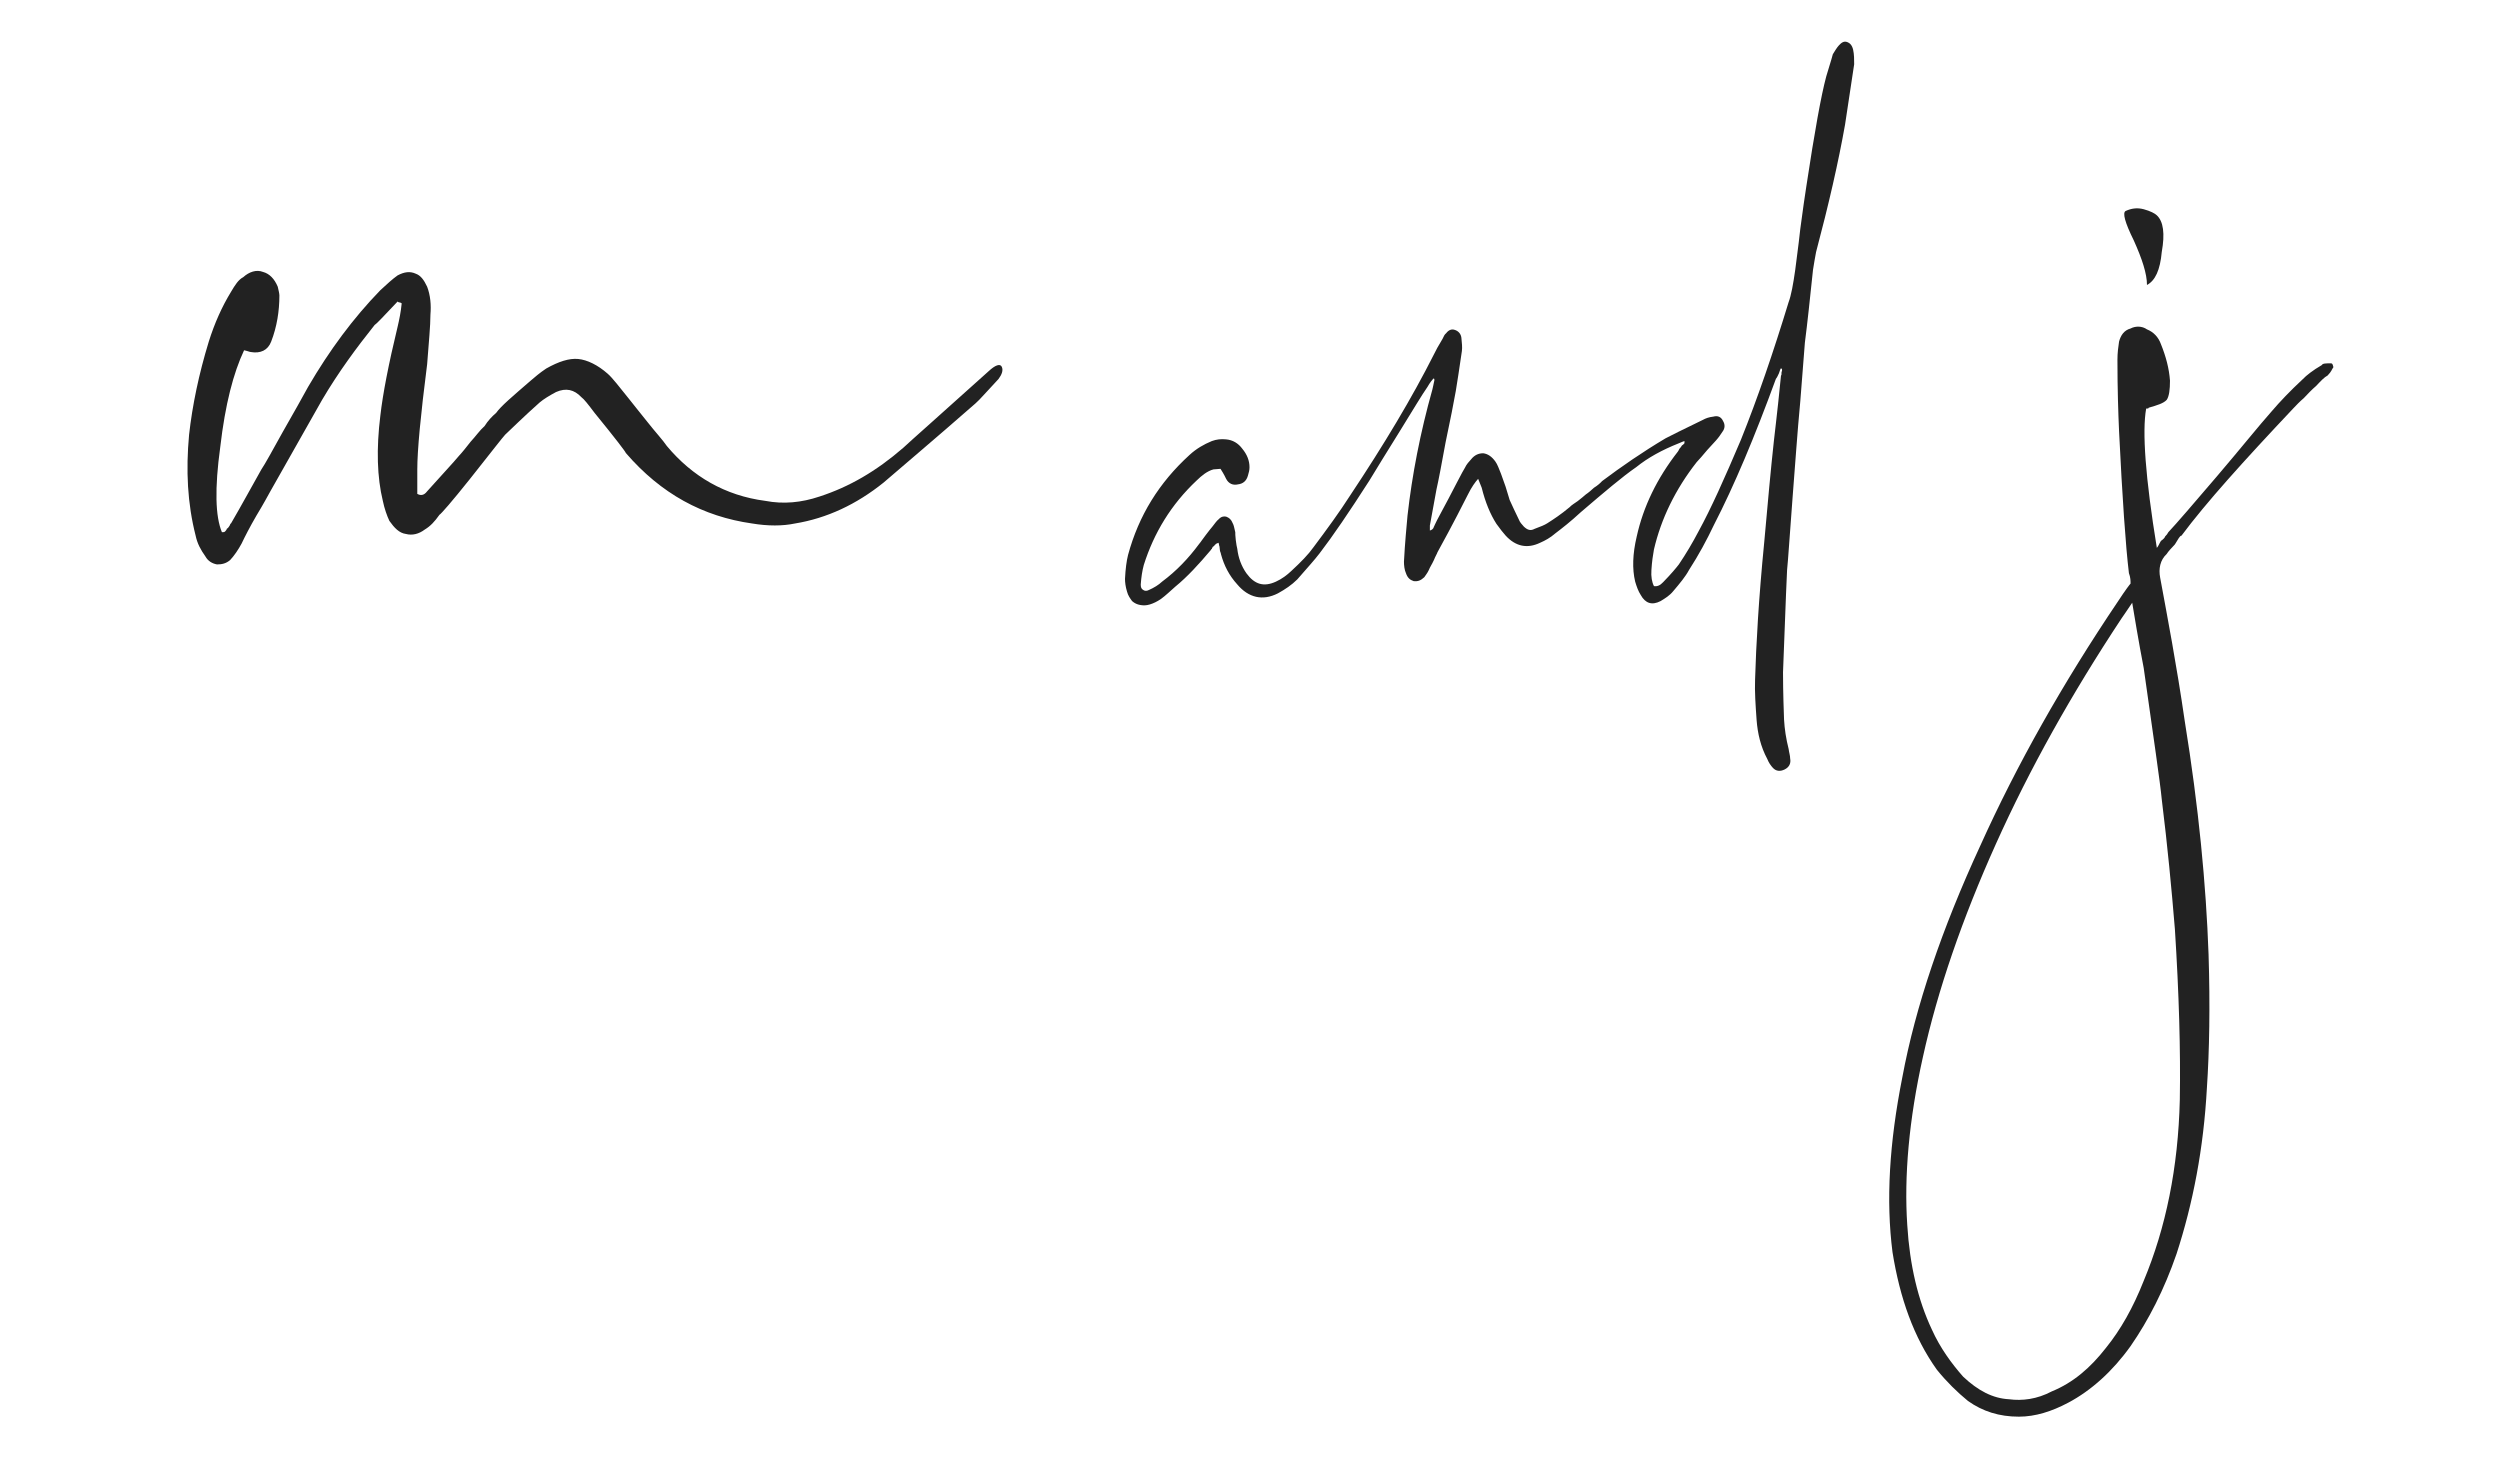
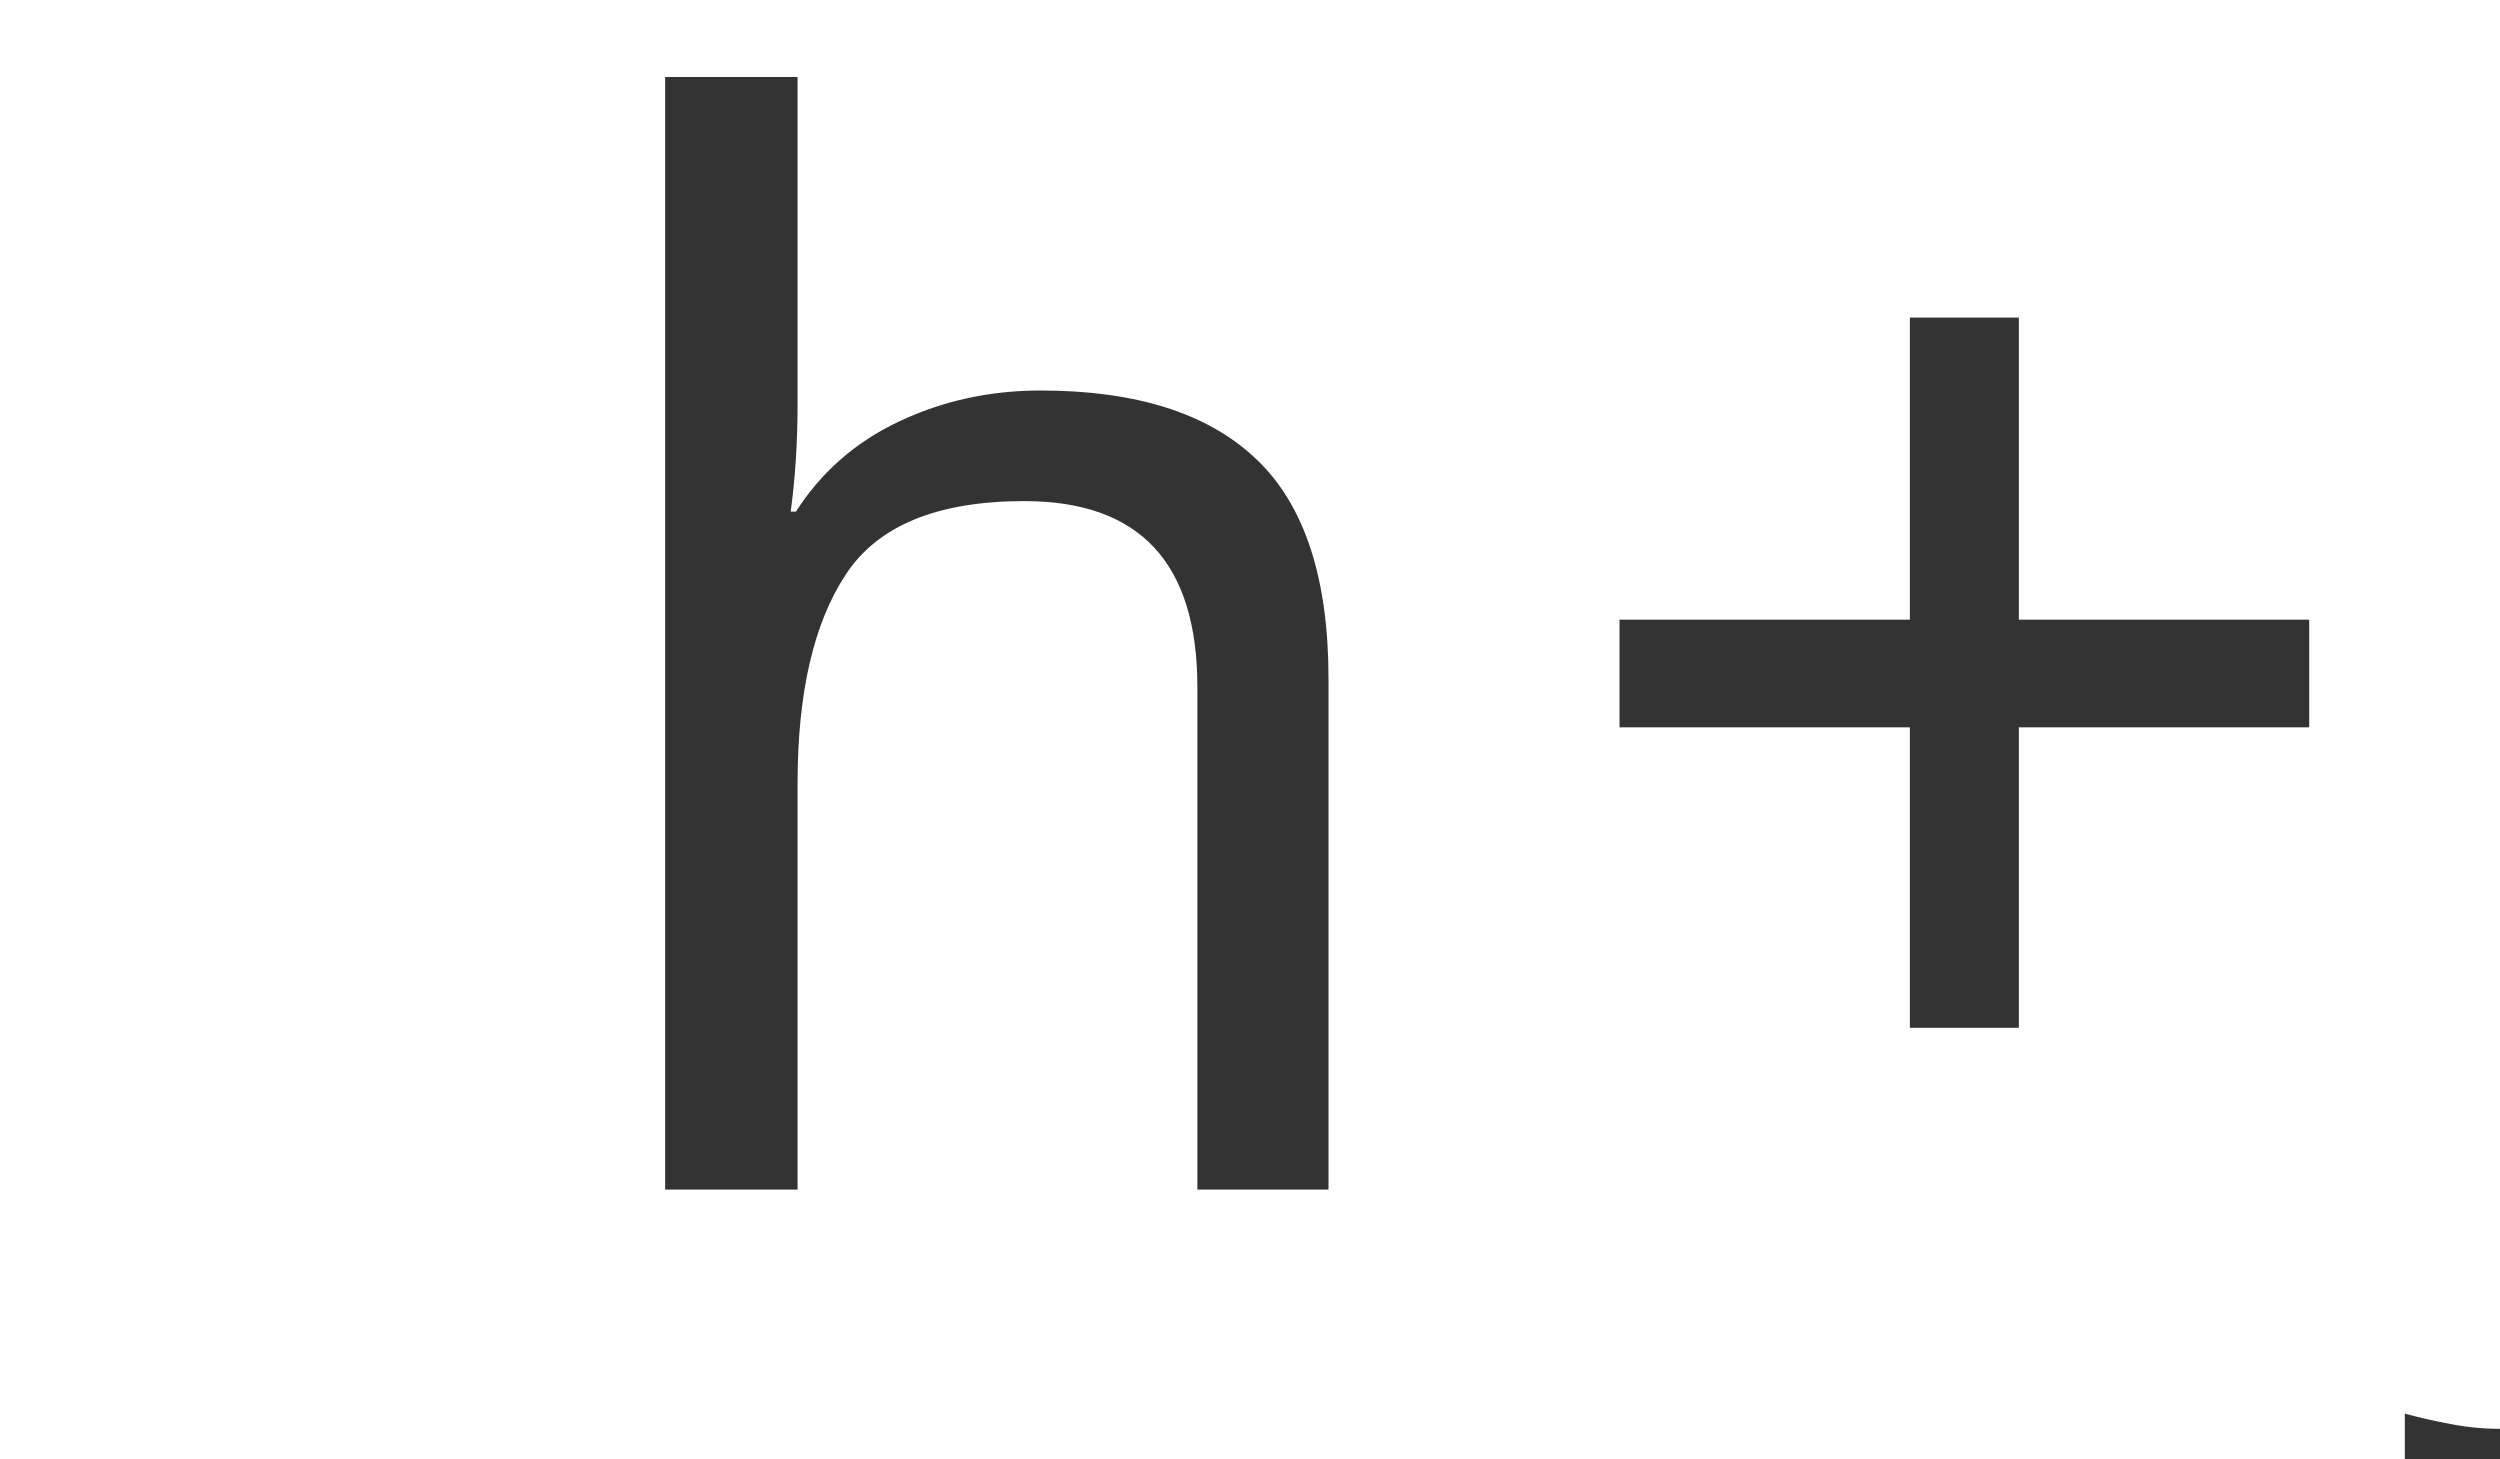
<svg xmlns="http://www.w3.org/2000/svg" width="120px" height="70px" viewBox="0 0 120 70" version="1.1">
-   <g id="preloader" stroke="none" stroke-width="1" fill="none" fill-rule="evenodd">
-     <g id="Group" transform="translate(9, 2)" fill="#222222" fill-rule="nonzero">
-       <path d="M1.416,25.092 C1.652,25.092 1.849,25.05 2.046,24.883 C2.243,24.674 2.44,24.382 2.598,24.089 C2.756,23.755 2.992,23.295 3.307,22.752 C3.662,22.167 3.859,21.791 3.977,21.582 C5.277,19.284 6.105,17.821 6.46,17.195 C7.248,15.857 8.115,14.687 8.981,13.601 C9.06,13.559 9.415,13.183 10.085,12.473 C10.085,12.473 10.124,12.515 10.164,12.515 C10.242,12.515 10.242,12.556 10.282,12.556 C10.242,12.974 10.164,13.35 10.085,13.685 C9.651,15.481 9.376,16.902 9.257,17.947 C9.06,19.534 9.1,20.913 9.376,22.042 C9.454,22.418 9.573,22.752 9.691,23.003 C9.927,23.337 10.164,23.588 10.479,23.629 C10.794,23.713 11.109,23.629 11.385,23.421 C11.661,23.253 11.858,23.044 12.094,22.71 C12.173,22.668 12.685,22.083 13.552,20.997 C14.577,19.702 15.129,18.991 15.247,18.866 C15.601,18.532 16.153,17.988 16.902,17.32 C17.099,17.153 17.375,16.986 17.69,16.818 C18.163,16.61 18.557,16.693 18.911,17.069 C19.03,17.153 19.227,17.403 19.542,17.821 C20.566,19.075 21.039,19.702 21.039,19.743 C22.734,21.707 24.743,22.794 27.107,23.128 C27.856,23.253 28.565,23.253 29.156,23.128 C30.693,22.877 32.112,22.209 33.412,21.164 C34.279,20.412 35.776,19.158 37.825,17.362 C38.022,17.195 38.377,16.777 38.929,16.192 C39.086,15.983 39.165,15.774 39.086,15.607 C39.008,15.44 38.771,15.523 38.456,15.816 C36.092,17.947 34.712,19.158 34.358,19.493 C33.057,20.621 31.757,21.373 30.339,21.833 C29.472,22.125 28.605,22.209 27.738,22.042 C25.807,21.791 24.231,20.872 23.009,19.409 C22.812,19.117 22.458,18.741 22.064,18.239 C21.67,17.738 21.354,17.362 21.197,17.153 C20.724,16.568 20.409,16.15 20.172,15.941 C19.699,15.523 19.187,15.272 18.754,15.231 C18.32,15.189 17.808,15.356 17.217,15.69 C16.902,15.899 16.665,16.108 16.468,16.275 C15.601,17.027 15.05,17.487 14.813,17.821 C14.616,17.988 14.419,18.197 14.262,18.448 C14.025,18.657 13.828,18.95 13.592,19.2 C13.395,19.451 13.198,19.702 13.04,19.869 C12.764,20.203 12.213,20.788 11.503,21.582 C11.346,21.791 11.188,21.791 11.03,21.707 L11.03,20.537 L11.03,20.537 C11.03,19.618 11.188,17.947 11.503,15.481 C11.582,14.437 11.661,13.643 11.661,13.1 C11.7,12.64 11.661,12.18 11.503,11.762 C11.346,11.428 11.188,11.219 10.952,11.136 C10.676,11.01 10.4,11.052 10.085,11.219 C9.848,11.386 9.573,11.637 9.257,11.93 C7.957,13.267 6.814,14.813 5.79,16.568 C5.514,17.069 5.12,17.78 4.568,18.741 C4.056,19.66 3.741,20.245 3.544,20.537 C3.071,21.373 2.598,22.251 2.086,23.128 C2.046,23.128 2.046,23.212 2.007,23.253 C1.968,23.295 1.968,23.337 1.889,23.379 C1.889,23.379 1.889,23.421 1.81,23.504 C1.77,23.546 1.731,23.546 1.652,23.546 C1.337,22.794 1.298,21.457 1.573,19.451 C1.81,17.403 2.204,15.899 2.716,14.813 C2.913,14.855 2.992,14.896 3.031,14.896 C3.504,14.98 3.859,14.813 4.017,14.395 C4.292,13.685 4.411,12.932 4.411,12.18 C4.411,12.097 4.371,11.93 4.332,11.762 C4.174,11.386 3.938,11.136 3.622,11.052 C3.307,10.927 2.953,11.052 2.677,11.303 C2.44,11.428 2.283,11.679 2.086,12.013 C1.652,12.723 1.298,13.517 1.022,14.395 C0.549,15.941 0.234,17.445 0.076,18.866 C-0.082,20.579 -0.003,22.167 0.391,23.713 C0.47,24.089 0.628,24.382 0.864,24.716 C0.982,24.925 1.179,25.05 1.416,25.092 Z M94.055,11.679 C94.449,11.47 94.686,10.968 94.765,10.091 C94.922,9.213 94.843,8.628 94.528,8.336 C94.449,8.252 94.213,8.127 93.898,8.043 C93.582,7.96 93.307,8.002 93.031,8.127 C92.873,8.211 92.991,8.67 93.425,9.548 C93.819,10.425 94.055,11.136 94.055,11.679 Z M87.908,66 C88.696,66 89.484,65.749 90.272,65.331 C91.376,64.746 92.4,63.827 93.267,62.615 C94.134,61.362 94.883,59.899 95.474,58.186 C96.262,55.763 96.774,53.13 96.932,50.205 C97.05,48.45 97.089,46.277 97.011,43.812 C96.892,40.469 96.538,36.75 95.868,32.613 C95.474,29.897 95.04,27.641 94.686,25.719 C94.607,25.301 94.686,24.883 95.001,24.591 C95.08,24.465 95.198,24.34 95.395,24.131 C95.553,23.88 95.631,23.713 95.71,23.713 C96.892,22.125 98.705,20.119 101.069,17.612 C101.227,17.445 101.384,17.278 101.581,17.111 C101.778,16.902 101.975,16.693 102.173,16.526 C102.409,16.275 102.567,16.108 102.724,16.025 C102.803,15.941 102.882,15.857 102.961,15.69 C103,15.648 103,15.648 103,15.607 C102.961,15.481 102.961,15.44 102.882,15.44 C102.645,15.44 102.488,15.44 102.448,15.523 C102.015,15.774 101.7,16.025 101.542,16.192 C100.912,16.777 100.439,17.278 100.045,17.738 C99.414,18.448 98.547,19.534 97.405,20.872 C96.262,22.209 95.474,23.128 95.08,23.546 C95.04,23.629 95.001,23.671 94.922,23.755 C94.922,23.797 94.843,23.88 94.725,23.964 C94.646,24.089 94.607,24.214 94.528,24.298 C93.976,20.913 93.819,18.699 94.016,17.612 C94.095,17.612 94.134,17.612 94.134,17.571 C94.567,17.445 94.843,17.362 95.001,17.195 C95.119,17.027 95.159,16.693 95.159,16.275 C95.119,15.69 94.962,15.105 94.725,14.52 C94.607,14.186 94.37,13.935 94.055,13.81 C93.819,13.643 93.504,13.643 93.267,13.768 C92.952,13.852 92.794,14.102 92.715,14.395 C92.676,14.646 92.637,14.938 92.637,15.272 C92.637,16.693 92.676,17.821 92.715,18.699 C92.873,21.916 93.031,24.214 93.188,25.51 C93.267,25.719 93.267,25.886 93.267,26.011 C93.228,26.053 93.031,26.304 92.676,26.847 C89.997,30.817 87.79,34.744 86.056,38.589 C84.204,42.6 82.943,46.319 82.313,49.704 C81.682,52.879 81.525,55.637 81.84,58.103 C82.195,60.317 82.864,62.198 83.968,63.744 C84.441,64.329 84.953,64.83 85.465,65.248 C86.174,65.749 86.962,66 87.908,66 Z M87.435,65.164 C86.647,65.123 85.938,64.746 85.229,64.078 C84.677,63.451 84.125,62.699 83.731,61.821 C83.061,60.401 82.667,58.729 82.549,56.807 C82.392,54.467 82.628,51.751 83.298,48.743 C84.007,45.525 85.189,42.099 86.805,38.505 C88.42,34.912 90.43,31.318 92.834,27.683 C92.873,27.641 93.031,27.39 93.346,26.931 C93.661,28.853 93.858,29.856 93.898,30.064 C94.37,33.407 94.686,35.538 94.765,36.374 C95.04,38.589 95.237,40.678 95.395,42.6 C95.592,45.692 95.671,48.408 95.631,50.79 C95.553,54.049 94.962,56.933 93.898,59.481 C93.385,60.777 92.794,61.821 92.085,62.699 C91.336,63.66 90.509,64.37 89.484,64.788 C88.775,65.164 88.066,65.248 87.435,65.164 Z" id="mj" />
-       <path d="M76.659,34.936 C76.878,34.829 76.976,34.643 76.927,34.402 C76.927,34.269 76.878,34.136 76.854,33.949 C76.732,33.469 76.659,32.989 76.634,32.535 C76.585,31.228 76.585,30.481 76.585,30.268 C76.659,28.507 76.707,26.88 76.78,25.359 C76.829,24.906 76.902,23.732 77.049,21.811 C77.171,20.291 77.268,18.797 77.415,17.25 C77.512,16.022 77.585,15.062 77.634,14.449 C77.756,13.515 77.878,12.341 78.024,10.954 C78.073,10.634 78.122,10.367 78.171,10.1 C78.78,7.806 79.244,5.779 79.561,3.991 C79.659,3.351 79.805,2.391 80,1.084 C80,0.87 80,0.604 79.951,0.39 C79.902,0.177 79.805,0.07 79.659,0.017 C79.512,-0.037 79.39,0.043 79.268,0.177 C79.171,0.283 79.073,0.444 78.976,0.604 C78.878,0.977 78.756,1.324 78.659,1.671 C78.415,2.578 78.098,4.338 77.707,6.926 C77.634,7.379 77.537,8.073 77.415,8.98 C77.317,9.887 77.22,10.527 77.171,10.954 C77.073,11.648 76.976,12.181 76.854,12.501 C76.122,14.902 75.366,17.116 74.561,19.117 C73.78,20.958 73.122,22.425 72.537,23.492 C72.244,24.052 71.927,24.586 71.585,25.092 C71.463,25.252 71.22,25.546 70.829,25.946 C70.683,26.106 70.537,26.159 70.39,26.133 C70.293,25.946 70.244,25.679 70.268,25.359 C70.293,24.959 70.341,24.639 70.39,24.372 C70.732,22.905 71.415,21.491 72.439,20.184 C72.561,20.051 72.732,19.864 72.951,19.597 C73.171,19.357 73.317,19.197 73.366,19.144 C73.512,18.984 73.61,18.823 73.683,18.717 C73.805,18.557 73.805,18.37 73.707,18.21 C73.61,17.997 73.439,17.943 73.244,17.997 C73.024,18.023 72.878,18.077 72.732,18.157 C71.805,18.61 71.195,18.904 70.951,19.037 C69.829,19.704 68.829,20.397 67.902,21.091 C67.805,21.198 67.683,21.304 67.512,21.411 C67.366,21.544 67.244,21.651 67.122,21.731 C67.024,21.811 66.878,21.945 66.732,22.051 C66.585,22.158 66.439,22.238 66.341,22.345 C65.927,22.692 65.561,22.932 65.268,23.118 C65.146,23.198 64.951,23.278 64.659,23.385 C64.463,23.492 64.317,23.438 64.146,23.278 C64.049,23.172 63.951,23.065 63.902,22.932 C63.732,22.585 63.61,22.318 63.463,21.998 C63.415,21.865 63.366,21.651 63.268,21.358 C63.171,21.091 63.098,20.878 63.049,20.744 C62.951,20.504 62.878,20.291 62.78,20.157 C62.61,19.917 62.415,19.784 62.195,19.757 C61.976,19.757 61.78,19.837 61.61,20.051 C61.512,20.157 61.39,20.291 61.317,20.451 C61.268,20.531 61.146,20.744 60.927,21.171 C60.341,22.318 59.951,22.985 59.854,23.225 C59.854,23.225 59.854,23.252 59.829,23.278 C59.805,23.385 59.732,23.438 59.634,23.465 L59.634,23.225 C59.829,22.158 59.927,21.598 59.951,21.491 C60.049,21.064 60.195,20.291 60.39,19.224 C60.61,18.183 60.78,17.33 60.878,16.769 C60.951,16.343 61.049,15.676 61.171,14.849 C61.195,14.662 61.171,14.475 61.146,14.208 C61.122,14.022 61,13.888 60.829,13.835 C60.683,13.782 60.537,13.835 60.415,13.995 C60.341,14.048 60.293,14.155 60.244,14.262 C60.049,14.582 59.902,14.849 59.829,15.009 C58.78,17.09 57.439,19.33 55.805,21.785 C55.293,22.585 54.707,23.385 54.049,24.265 C53.805,24.612 53.439,24.986 52.976,25.413 C52.78,25.599 52.537,25.786 52.244,25.919 C51.659,26.186 51.22,26.053 50.829,25.519 C50.585,25.172 50.439,24.772 50.39,24.345 C50.366,24.265 50.341,24.105 50.317,23.919 C50.293,23.732 50.293,23.599 50.293,23.545 C50.244,23.332 50.22,23.198 50.171,23.118 C50.098,22.932 50,22.852 49.854,22.798 C49.732,22.772 49.61,22.798 49.488,22.932 C49.415,22.985 49.317,23.118 49.195,23.278 C49.122,23.358 49.024,23.492 48.878,23.679 C48.732,23.865 48.634,24.025 48.561,24.105 C48.049,24.799 47.463,25.413 46.78,25.919 C46.61,26.079 46.39,26.213 46.146,26.32 C46.049,26.373 45.951,26.373 45.878,26.32 C45.78,26.266 45.756,26.186 45.756,26.053 C45.78,25.706 45.829,25.386 45.902,25.119 C46.39,23.572 47.22,22.211 48.439,21.064 C48.683,20.824 48.951,20.611 49.244,20.531 L49.585,20.504 C49.756,20.771 49.829,20.931 49.854,20.984 C49.976,21.224 50.195,21.304 50.415,21.251 C50.659,21.224 50.829,21.091 50.902,20.824 C50.951,20.664 50.976,20.557 50.976,20.424 C50.976,20.104 50.854,19.811 50.634,19.544 C50.439,19.277 50.171,19.117 49.854,19.09 C49.61,19.064 49.39,19.09 49.171,19.17 C48.78,19.33 48.415,19.544 48.098,19.837 C46.634,21.171 45.659,22.745 45.146,24.639 C45.073,24.932 45.024,25.306 45,25.786 C45,25.946 45.024,26.159 45.098,26.4 C45.146,26.586 45.244,26.72 45.341,26.853 C45.463,26.96 45.585,27.013 45.732,27.04 C45.878,27.066 46.024,27.066 46.195,27.013 C46.366,26.96 46.537,26.88 46.732,26.746 C46.951,26.586 47.171,26.373 47.415,26.159 C48,25.679 48.537,25.092 49.122,24.399 C49.122,24.399 49.146,24.345 49.171,24.345 C49.171,24.292 49.22,24.265 49.22,24.239 C49.244,24.239 49.268,24.212 49.293,24.185 C49.317,24.132 49.366,24.132 49.366,24.105 C49.415,24.079 49.439,24.079 49.488,24.052 C49.512,24.105 49.512,24.185 49.537,24.239 C49.537,24.319 49.561,24.399 49.561,24.452 C49.585,24.506 49.61,24.586 49.61,24.612 C49.756,25.146 50,25.626 50.39,26.053 C50.927,26.693 51.61,26.853 52.341,26.48 C52.683,26.293 53,26.079 53.268,25.813 C53.732,25.279 54.098,24.879 54.341,24.559 C54.976,23.732 55.756,22.585 56.732,21.064 C57.073,20.504 57.561,19.704 58.195,18.69 C58.854,17.623 59.268,16.929 59.512,16.583 C59.634,16.369 59.756,16.209 59.829,16.156 L59.854,16.236 C59.805,16.449 59.78,16.609 59.756,16.689 C59.171,18.77 58.78,20.798 58.561,22.745 C58.512,23.305 58.439,24.025 58.39,24.959 C58.39,25.146 58.415,25.359 58.488,25.519 C58.561,25.733 58.683,25.839 58.854,25.893 C59.049,25.919 59.195,25.866 59.366,25.706 C59.415,25.626 59.512,25.519 59.585,25.359 C59.634,25.226 59.732,25.092 59.829,24.879 C59.902,24.692 59.976,24.586 60,24.506 C60.78,23.092 61.244,22.158 61.463,21.731 C61.634,21.384 61.805,21.144 61.951,20.984 L62.122,21.411 C62.293,22.105 62.537,22.692 62.829,23.145 C63,23.385 63.171,23.599 63.268,23.705 C63.756,24.239 64.317,24.345 64.927,24.052 C65.171,23.945 65.415,23.812 65.659,23.599 C65.976,23.358 66.39,23.038 66.878,22.585 C68,21.625 68.878,20.878 69.537,20.424 C70.098,19.971 70.78,19.597 71.585,19.277 C71.61,19.277 71.683,19.224 71.854,19.17 L71.854,19.277 C71.805,19.33 71.78,19.357 71.732,19.384 C71.707,19.437 71.659,19.49 71.61,19.544 C71.585,19.597 71.561,19.65 71.537,19.677 C70.537,20.958 69.878,22.318 69.561,23.759 C69.366,24.586 69.341,25.306 69.488,25.919 C69.561,26.159 69.634,26.373 69.756,26.56 C69.976,26.96 70.293,27.066 70.707,26.853 C70.927,26.72 71.146,26.586 71.317,26.373 C71.634,25.999 71.902,25.679 72.073,25.359 C72.537,24.639 72.927,23.919 73.268,23.198 C74.244,21.304 75.22,18.984 76.244,16.183 C76.293,16.129 76.341,16.022 76.39,15.916 C76.439,15.756 76.463,15.702 76.488,15.676 C76.488,15.702 76.537,15.702 76.537,15.702 L76.537,15.809 L76.537,15.809 C76.512,15.836 76.512,15.889 76.512,15.916 C76.512,15.969 76.512,16.022 76.488,16.022 C76.293,18.023 76.146,19.09 76.146,19.17 C76,20.504 75.854,22.105 75.683,24.025 C75.415,26.746 75.293,28.96 75.244,30.614 C75.22,31.201 75.268,31.868 75.317,32.562 C75.366,33.202 75.512,33.842 75.829,34.429 C75.902,34.616 76,34.749 76.098,34.856 C76.244,35.016 76.439,35.043 76.659,34.936 Z" id="a" />
-     </g>
+   <g id="preloader" stroke="none" stroke-width="1" fill="none" fill-rule="evenodd" font-family="figo" font-size="70" font-weight="normal" letter-spacing="5">
+     <text id="h+j" stroke="#333333" stroke-width="0.2" fill="#333333">
+       <tspan x="26.075" y="57">h+j</tspan>
+     </text>
  </g>
</svg>
